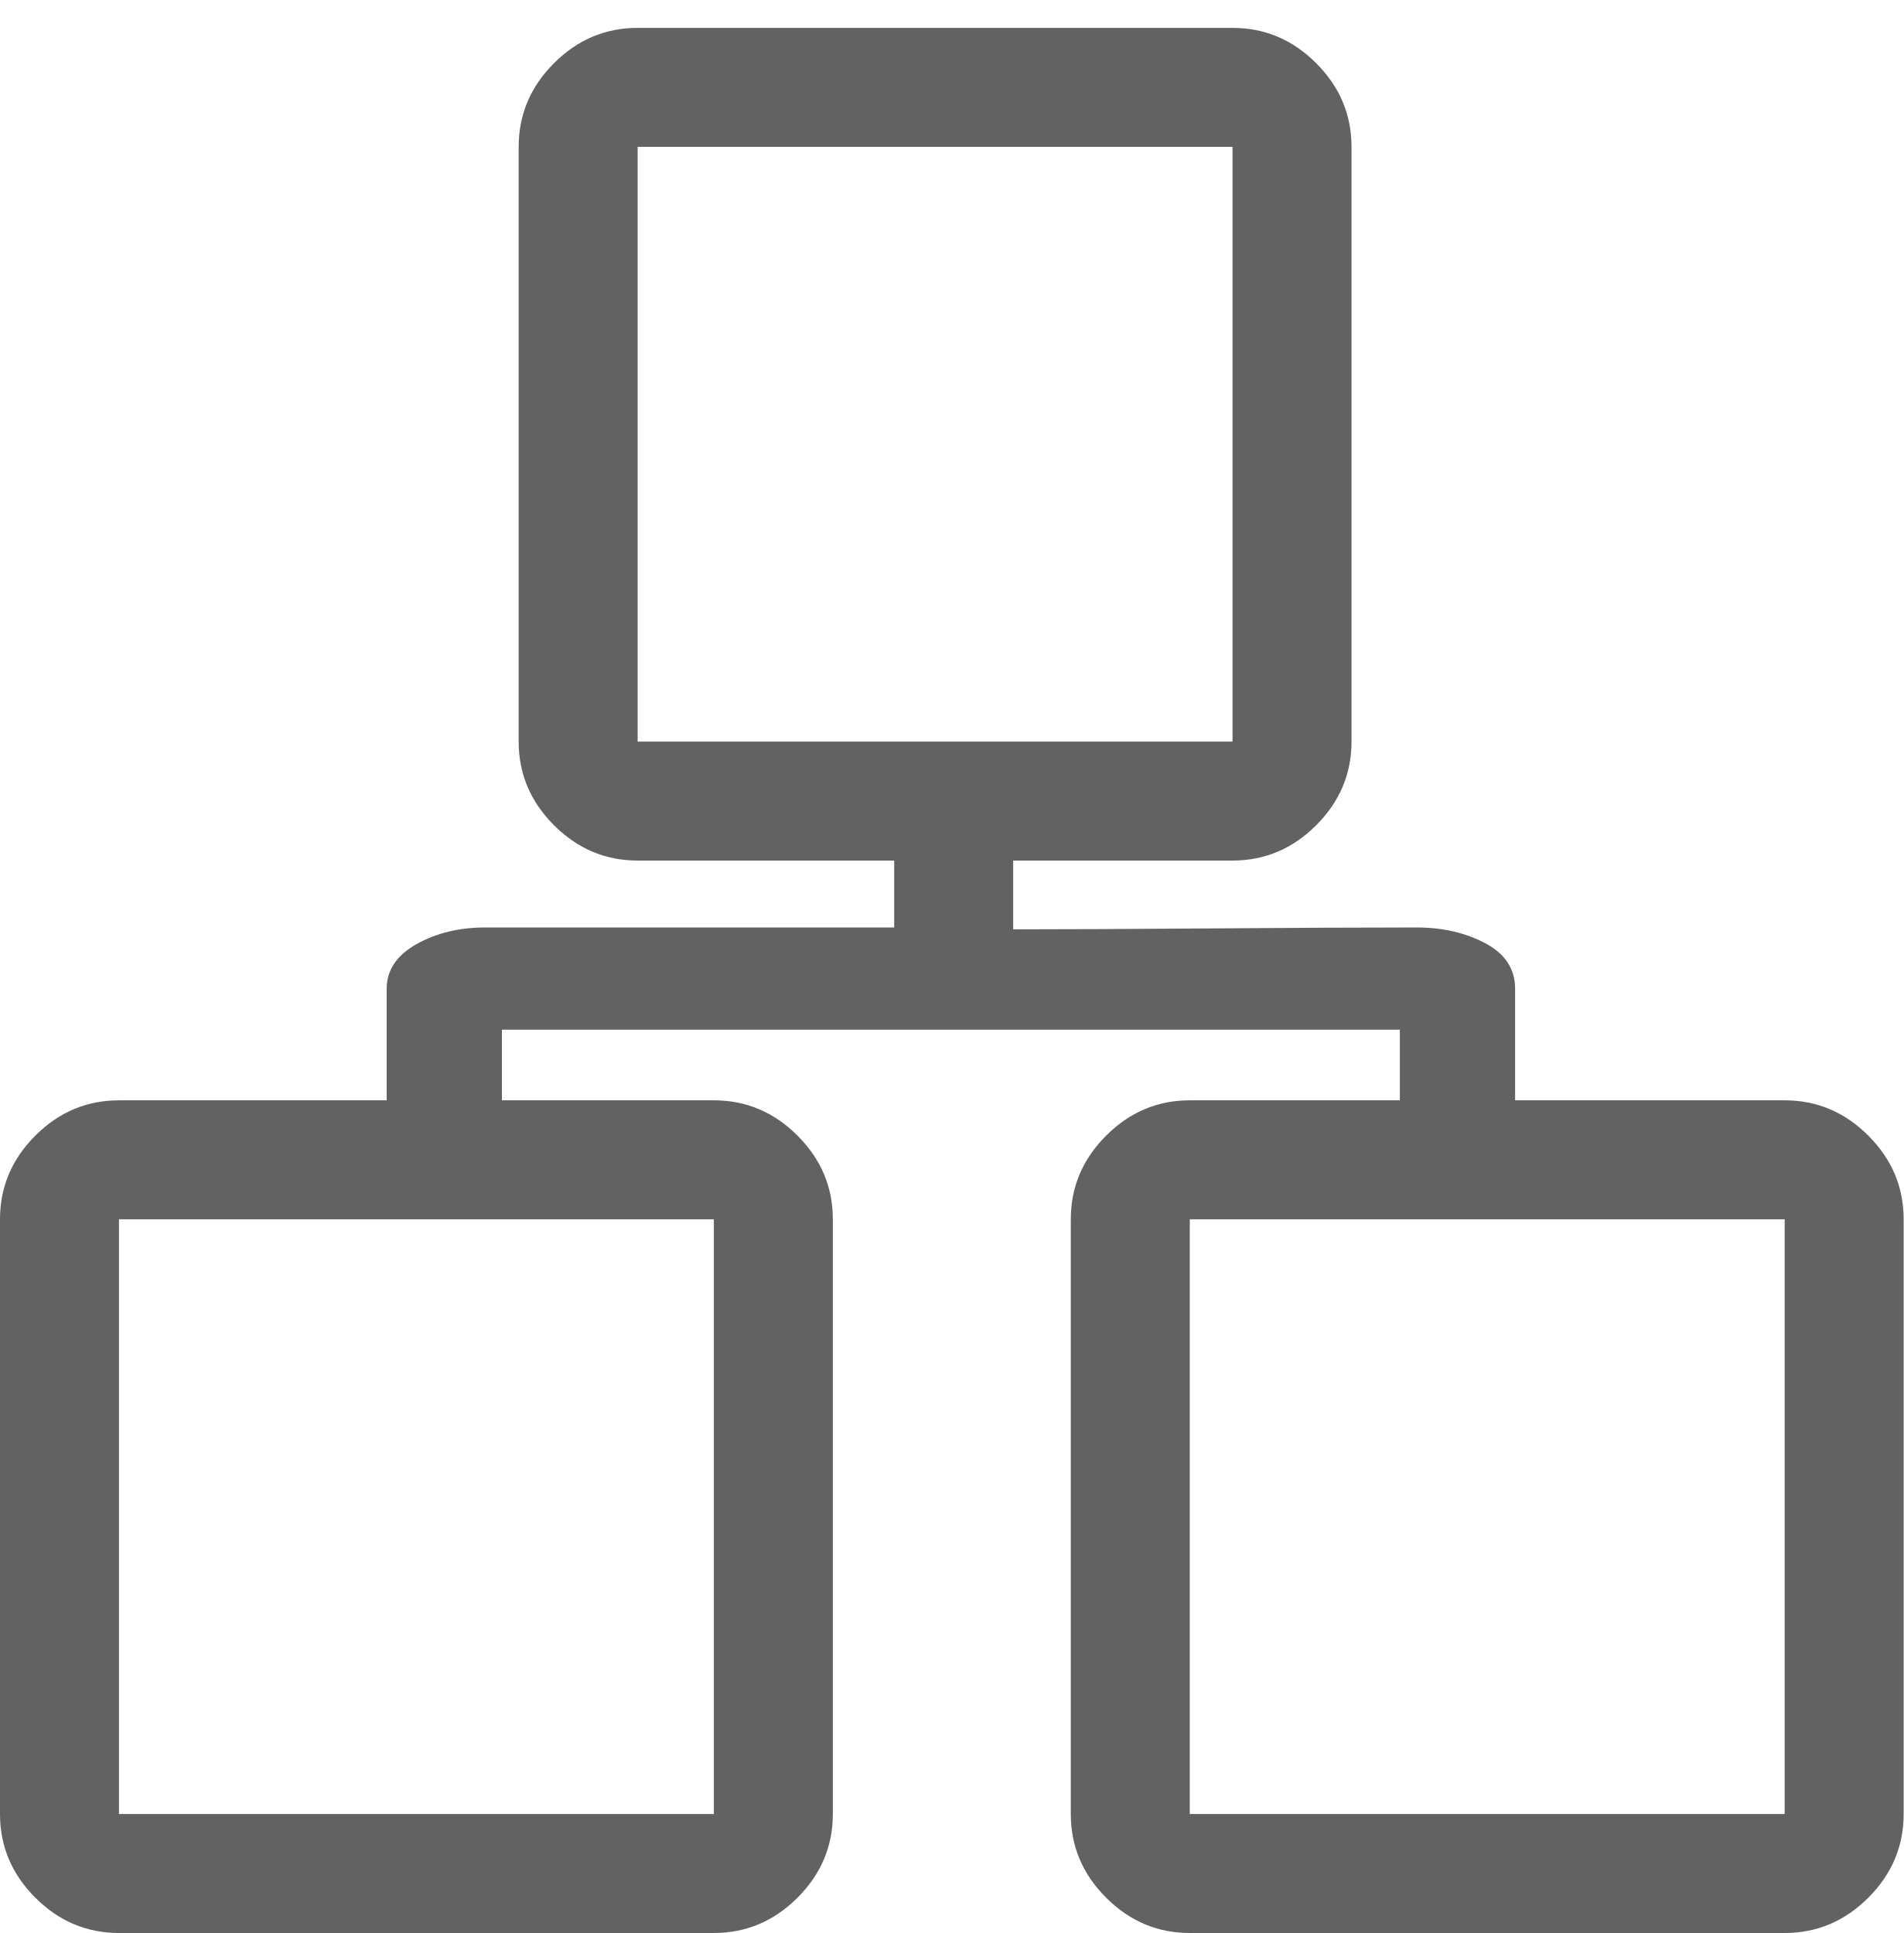
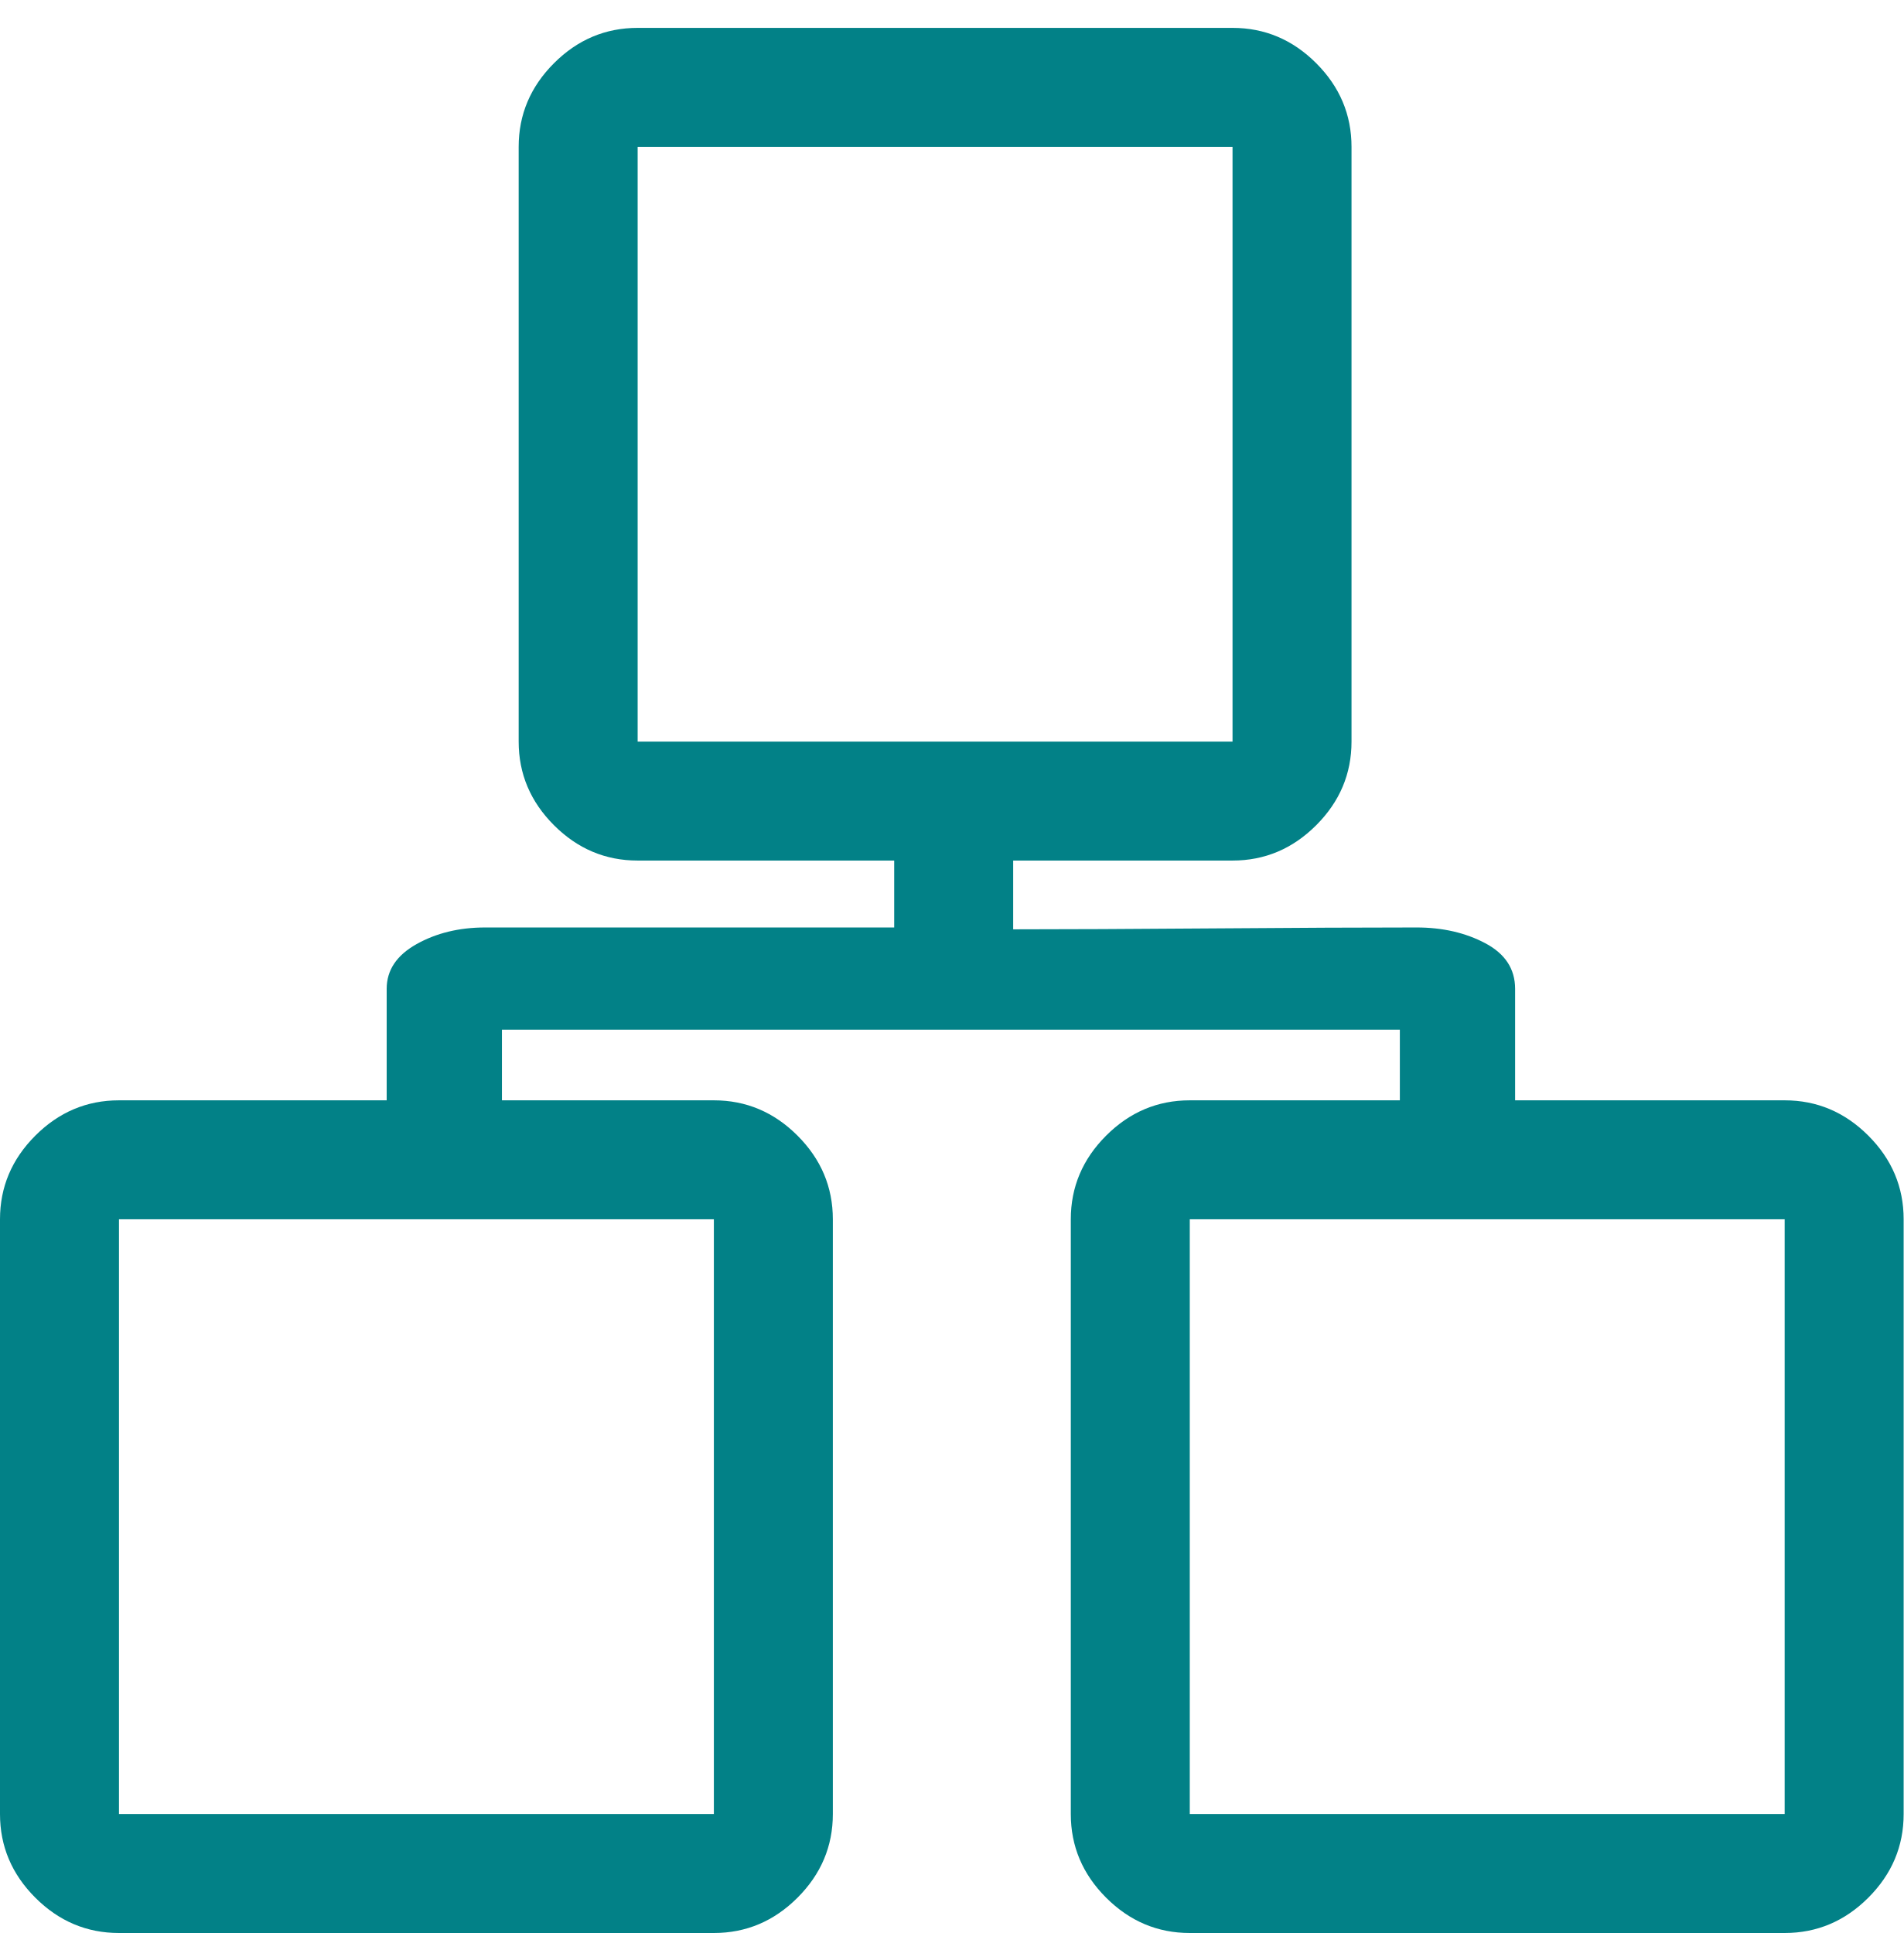
<svg xmlns="http://www.w3.org/2000/svg" width="1024" height="1040" style="-ms-transform:rotate(360deg);-webkit-transform:rotate(360deg)" transform="rotate(360)">
-   <path d="M815 592h145q26 0 45 19t19 45v320q0 26-19 45t-45 19H640q-26 0-45-19t-19-45V656q0-26 19-45t45-19h113v-38H270v38h114q26 0 45 19t19 45v320q0 26-19 45t-45 19H64q-26 0-45-19T0 976V656q0-26 19-45t45-19h144v-60q0-15 16-24t37-9h220v-36H343q-26 0-45-19t-19-45V79q0-26 19-45t45-19h320q26 0 45 19t19 45v320q0 26-19 45t-45 19H545v37q41 0 108-.5t109-.5q21 0 37 8.5t16 24.5v60zm145 64H640v320h320V656zM663 79H343v320h320V79zM384 656H64v320h320V656z" fill="#626262" />
+   <path d="M815 592h145q26 0 45 19t19 45v320q0 26-19 45t-45 19H640q-26 0-45-19t-19-45V656q0-26 19-45t45-19h113v-38H270v38h114q26 0 45 19t19 45v320q0 26-19 45t-45 19H64q-26 0-45-19T0 976V656q0-26 19-45t45-19h144v-60q0-15 16-24t37-9h220v-36H343q-26 0-45-19t-19-45V79q0-26 19-45t45-19h320q26 0 45 19t19 45v320q0 26-19 45t-45 19H545v37q41 0 108-.5t109-.5q21 0 37 8.5t16 24.5v60zm145 64H640v320h320V656zM663 79H343v320h320V79zM384 656H64v320h320V656z" fill="#028187" />
  <path fill="rgba(0, 0, 0, 0)" d="M0 0h1024v1040H0z" />
</svg>
